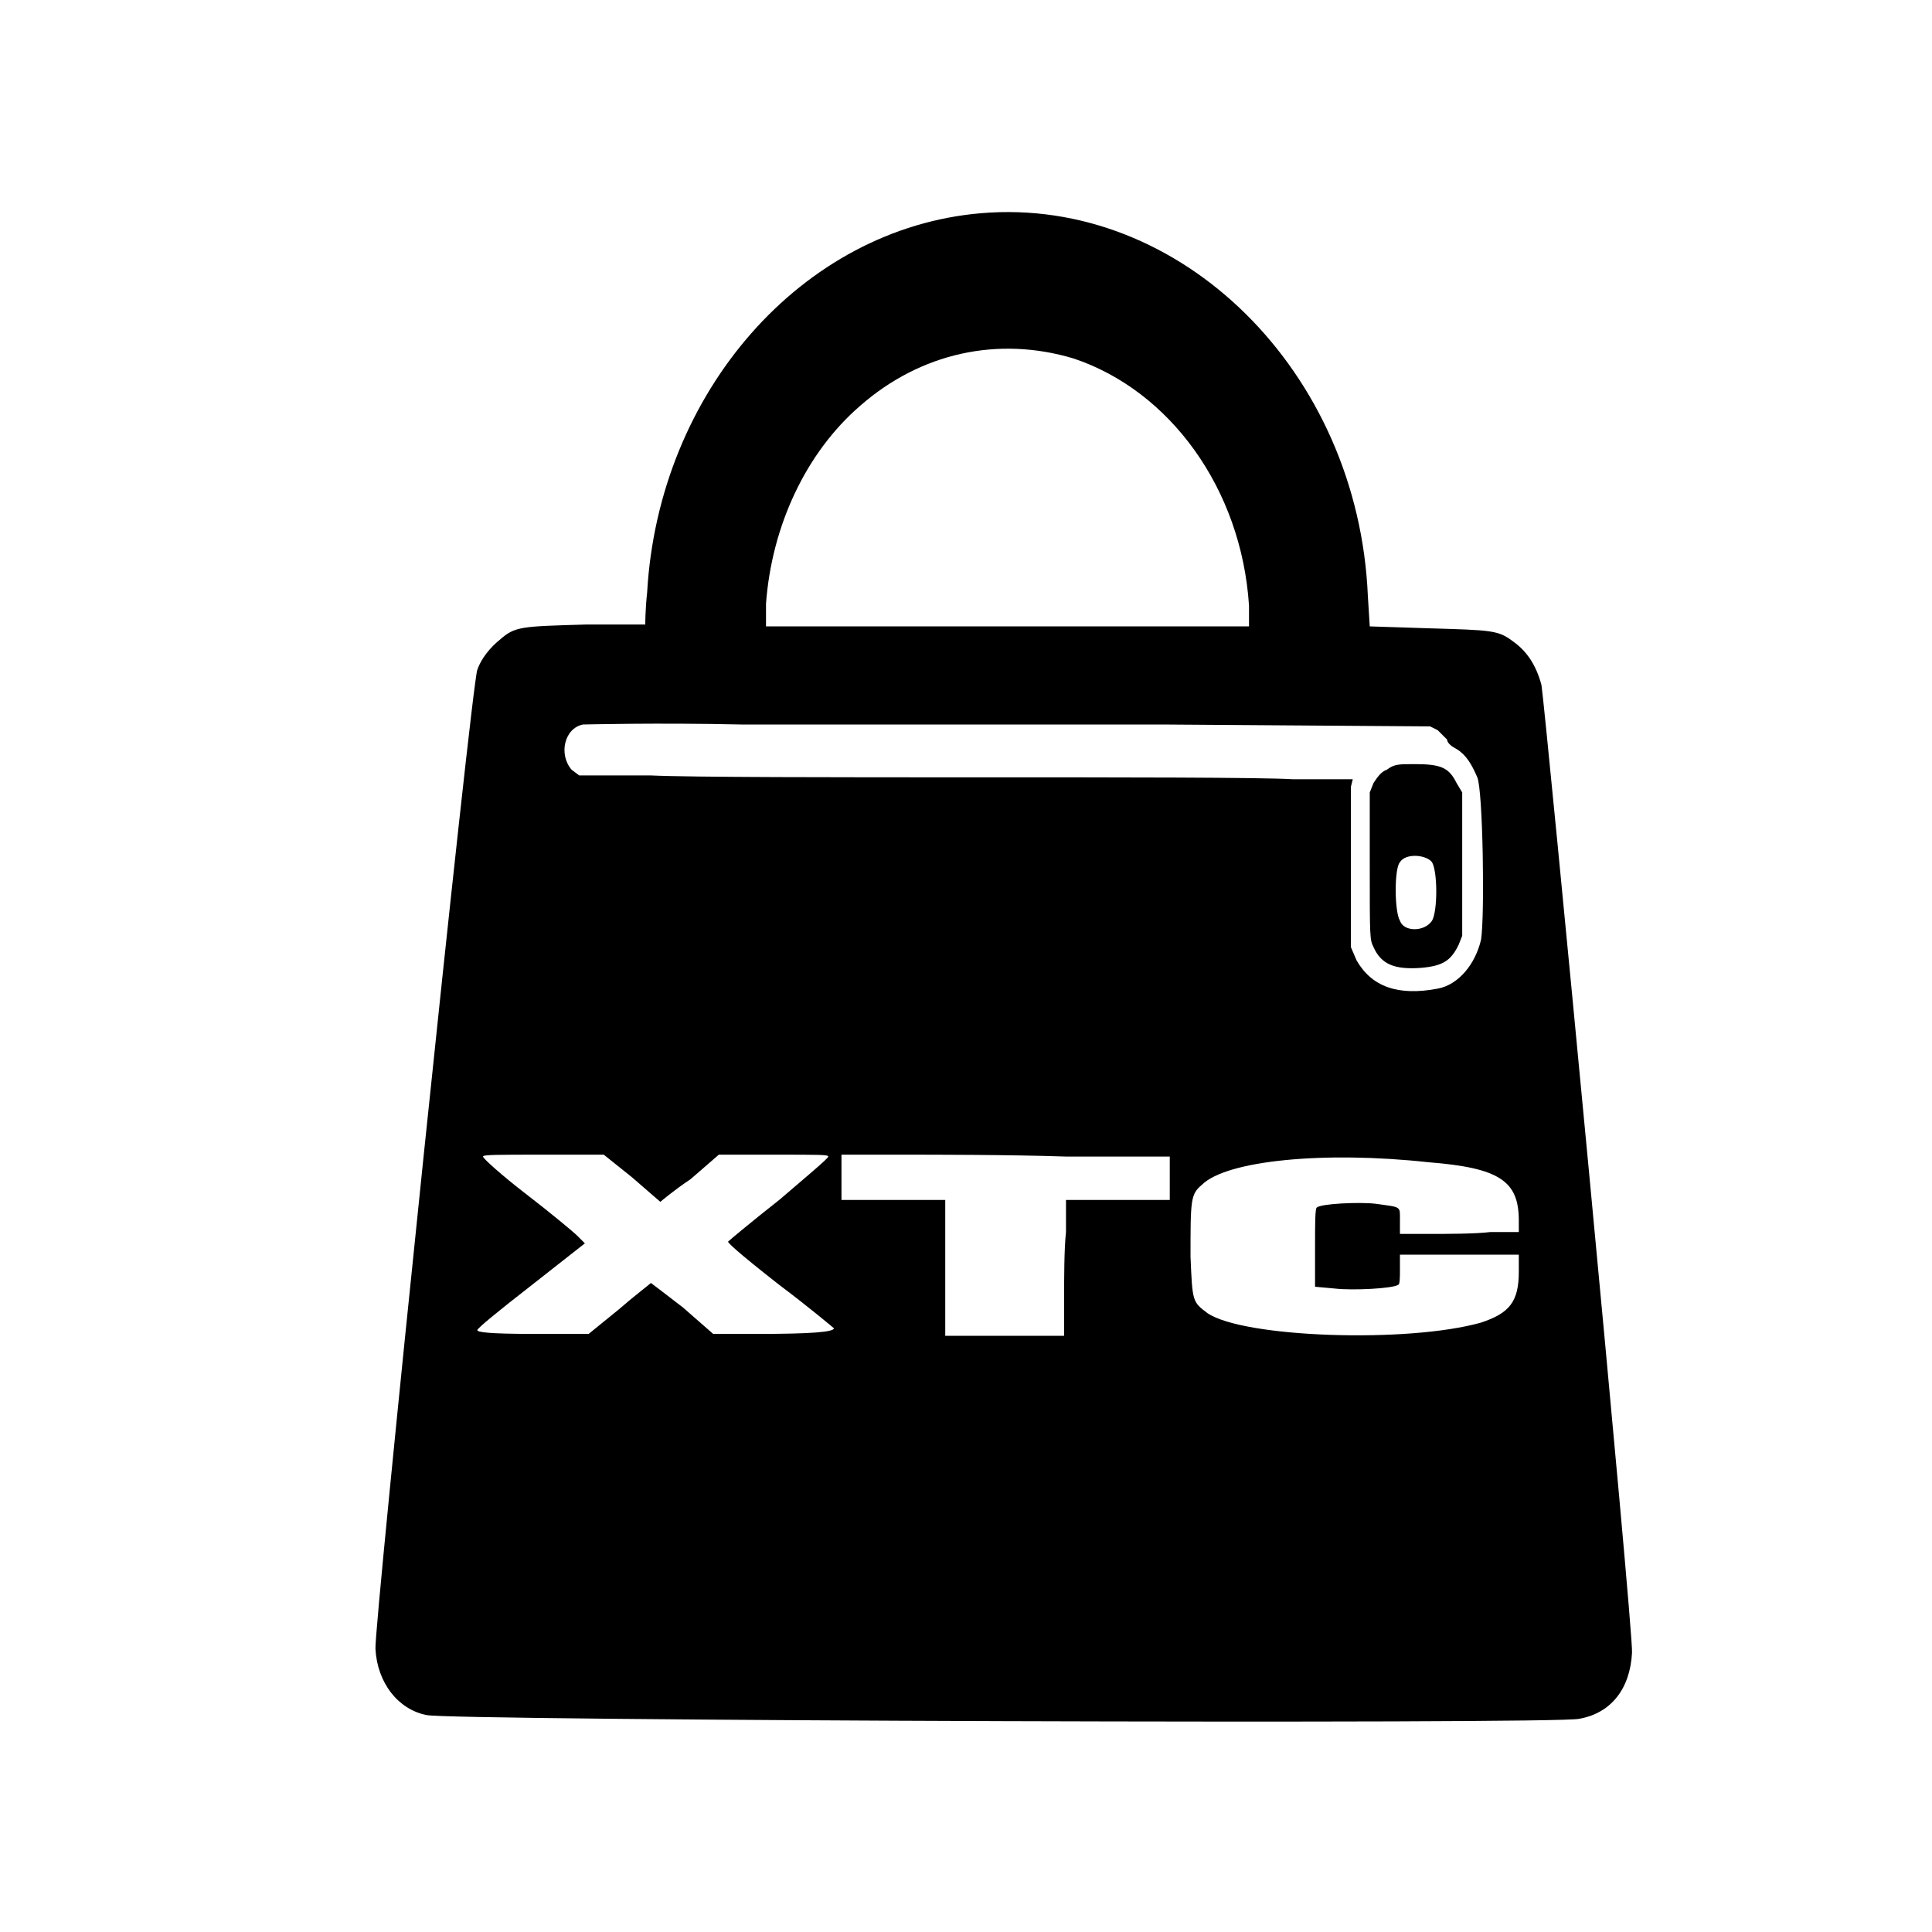
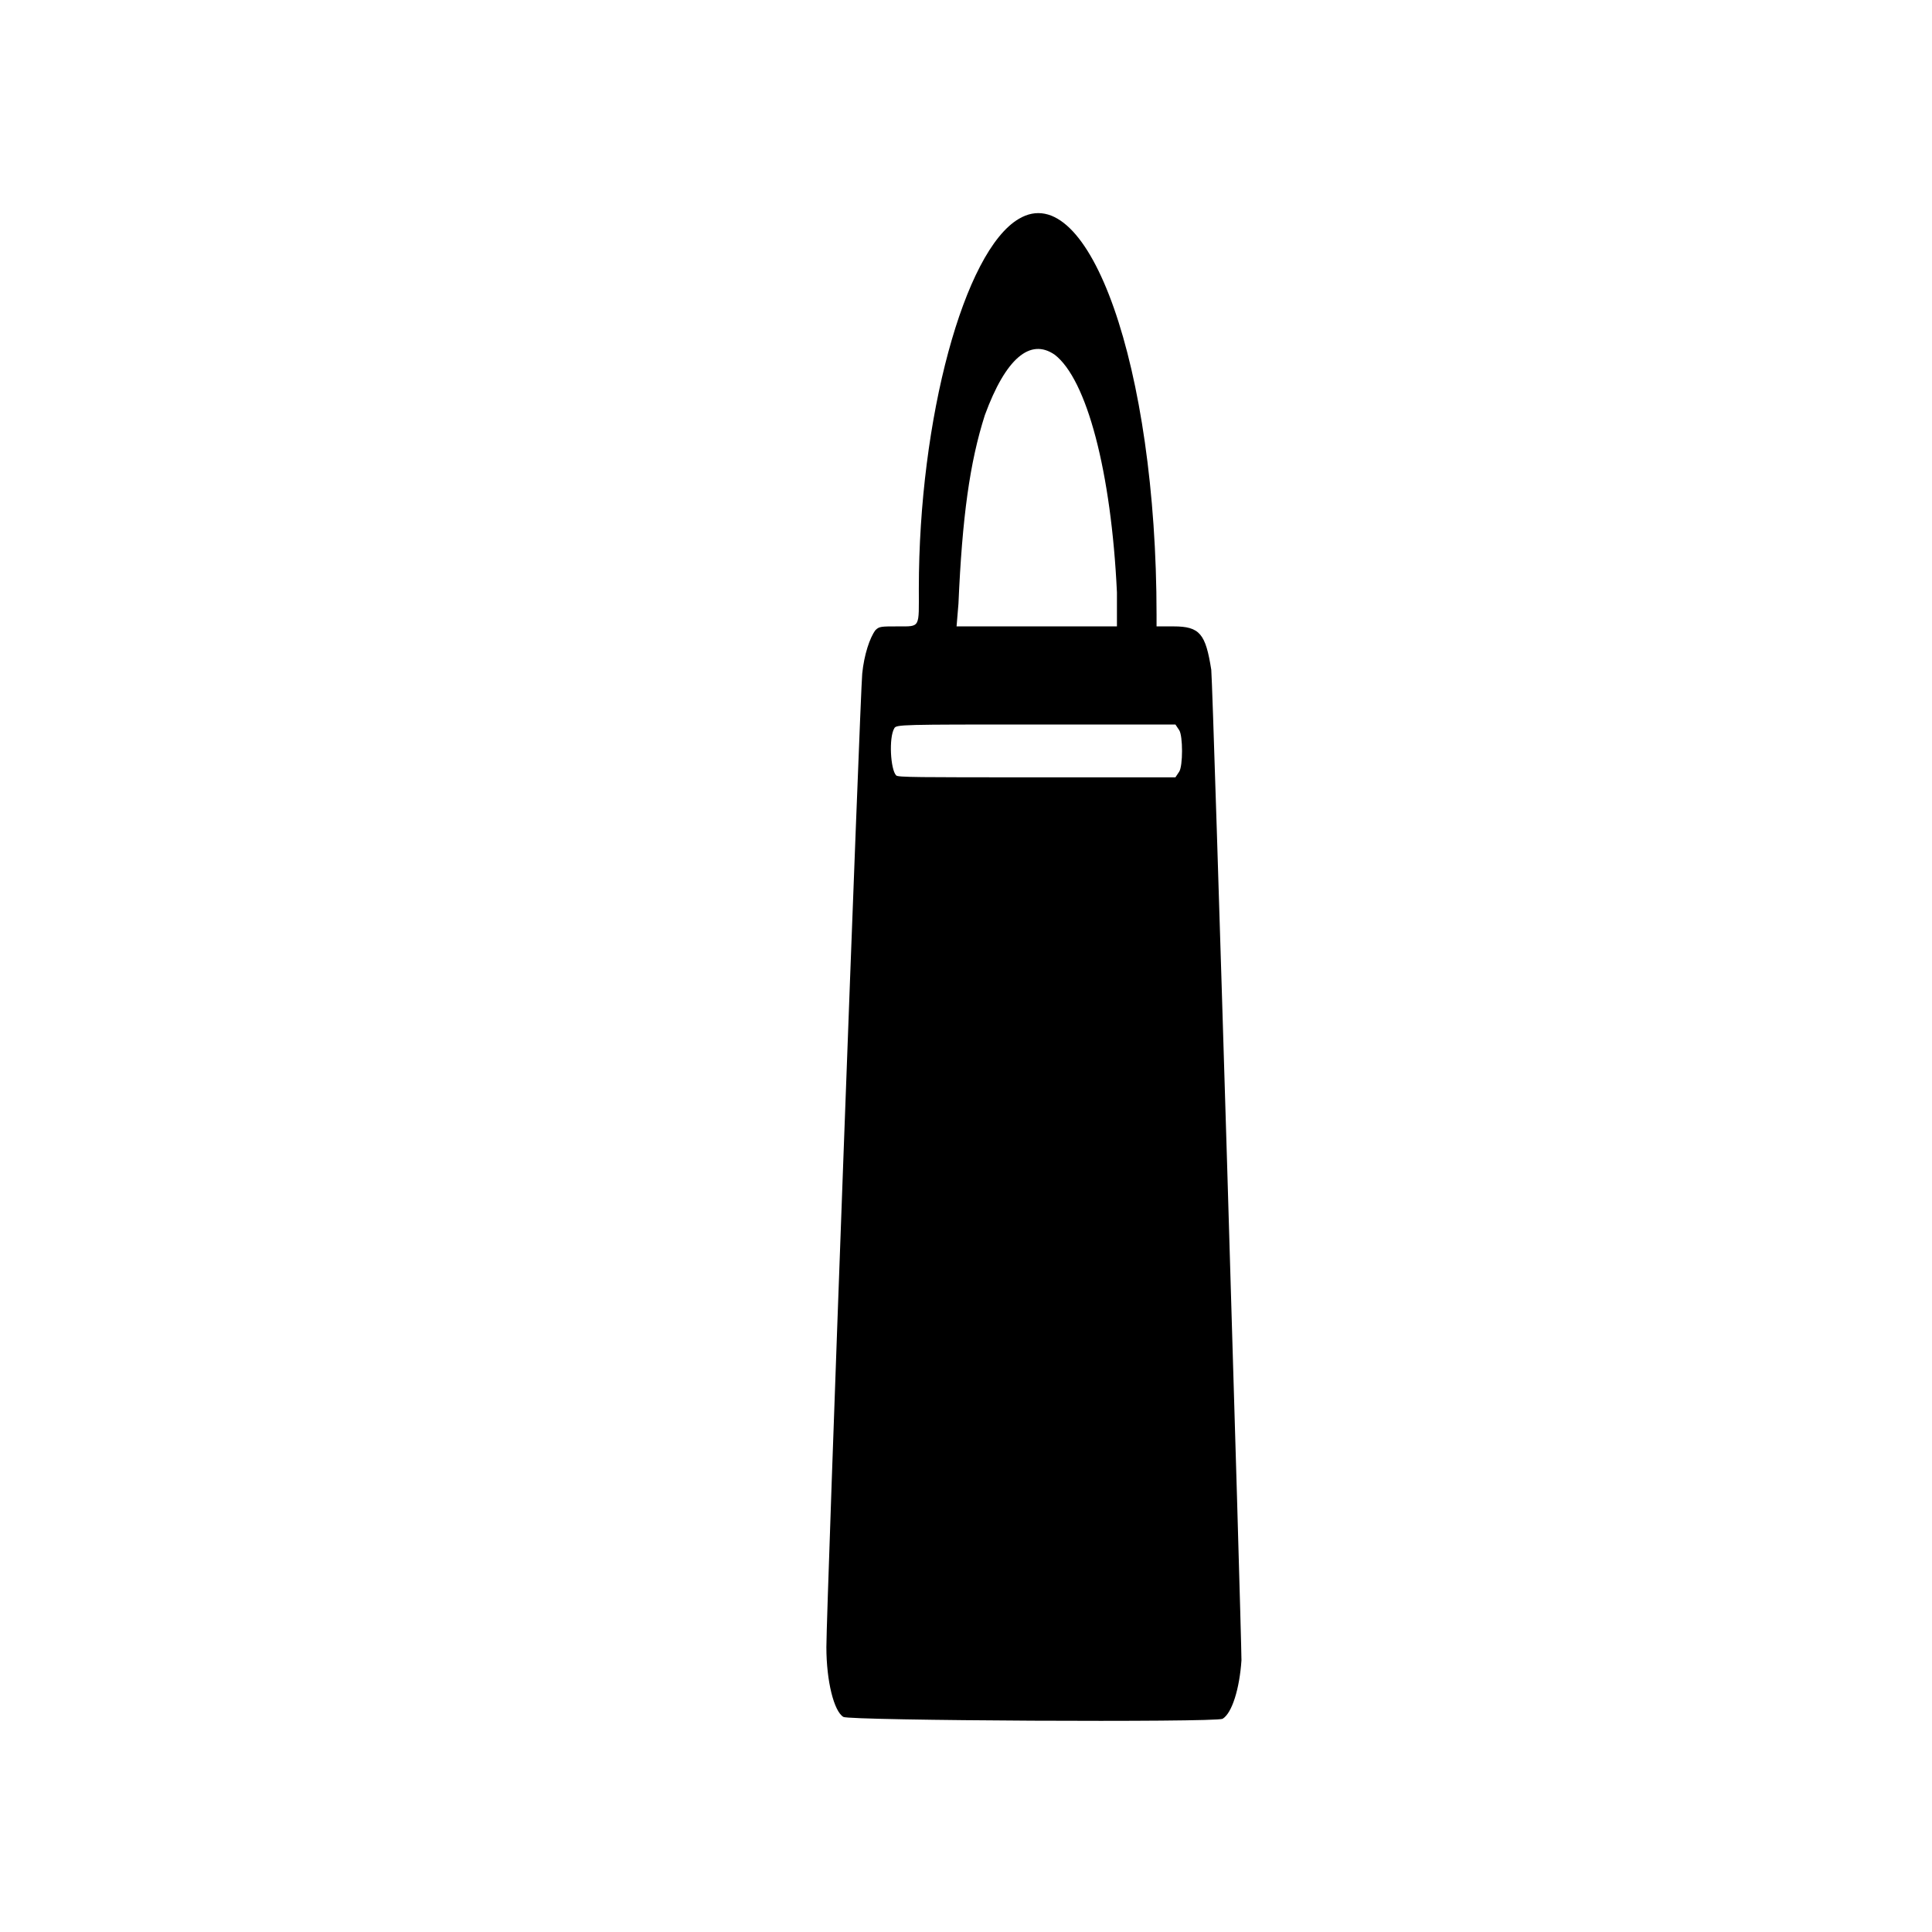
<svg xmlns="http://www.w3.org/2000/svg" version="1.0" width="512" height="512" viewBox="0 0 512 512" preserveAspectRatio="xMidYMid meet">
  <g transform="translate(0,512) scale(0.5,-0.5)" fill="#000000" fill-rule="evenodd" stroke="none">
-     <path d="M520 911 c-95 -8 -171 -95 -177 -201 -1 -9 -1 -17 -1 -17 0 0 -14 0 -31 0 -35 -1 -38 -1 -46 -8 -5 -4 -10 -10 -12 -16 -3 -6 -55 -509 -54 -519 1 -18 12 -32 27 -35 11 -3 600 -5 611 -2 17 3 27 16 28 35 1 10 -46 501 -48 513 -3 11 -8 18 -15 23 -8 6 -11 6 -45 7 l-31 1 -1 16 c-5 119 -99 212 -205 203z m49 -77 c51 -17 89 -69 93 -131 l0 -11 -128 0 -128 0 0 12 c3 41 21 80 50 105 32 28 73 37 113 25z m47 -194 l142 -1 4 -2 c1 -1 4 -4 5 -5 0 -2 3 -4 5 -5 5 -3 8 -8 11 -15 3 -7 4 -73 2 -86 -3 -13 -12 -24 -23 -26 -21 -4 -35 1 -43 15 l-3 7 0 41 c0 22 0 42 0 44 l1 4 -32 0 c-17 1 -92 1 -166 1 -75 0 -153 0 -174 1 l-38 0 -4 3 c-7 8 -4 22 6 24 1 0 39 1 84 0 44 0 145 0 223 0z m-281 -240 c8 -7 15 -13 15 -13 0 0 7 6 16 12 l15 13 29 0 c25 0 29 0 29 -1 0 -1 -12 -11 -26 -23 -14 -11 -26 -21 -27 -22 -1 0 4 -5 27 -23 16 -12 29 -23 29 -23 0 -2 -12 -3 -40 -3 l-24 0 -16 14 c-9 7 -17 13 -17 13 -1 -1 -9 -7 -17 -14 l-16 -13 -29 0 c-25 0 -30 1 -30 2 0 1 11 10 29 24 l28 22 -4 4 c-2 2 -14 12 -27 22 -13 10 -23 19 -23 20 0 1 7 1 32 1 l32 0 15 -12z m230 11 l55 0 0 -12 0 -11 -28 0 -27 0 0 -17 c-1 -9 -1 -25 -1 -36 l0 -19 -31 0 -32 0 0 36 0 36 -27 0 -28 0 0 12 0 12 32 0 c18 0 57 0 87 -1z m192 -3 c38 -3 48 -10 48 -31 l0 -6 -15 0 c-8 -1 -23 -1 -32 -1 l-16 0 0 7 c0 8 1 7 -13 9 -9 1 -29 0 -31 -2 -1 0 -1 -9 -1 -21 l0 -21 11 -1 c9 -1 30 0 33 2 1 0 1 4 1 8 l0 8 32 0 31 0 0 -9 c0 -16 -5 -22 -20 -27 -39 -11 -126 -8 -145 5 -8 6 -8 6 -9 30 0 30 0 33 6 38 13 13 65 18 120 12z" />
-     <path d="M735 616 c-3 -1 -5 -4 -7 -7 l-2 -5 0 -39 c0 -38 0 -39 2 -43 4 -9 11 -12 25 -11 12 1 16 4 20 12 l2 5 0 38 0 38 -3 5 c-4 8 -8 10 -22 10 -9 0 -11 0 -15 -3z m24 -49 c3 -5 3 -26 0 -31 -4 -6 -15 -6 -17 0 -3 5 -3 28 0 31 3 5 14 4 17 0z" />
+     <path d="M540 908 c-29 -17 -53 -106 -53 -196 0 -21 1 -20 -11 -20 -9 0 -10 0 -12 -2 -3 -4 -6 -13 -7 -23 -1 -9 -19 -496 -19 -516 0 -18 4 -34 9 -37 3 -2 197 -3 201 -1 5 3 9 16 10 31 0 14 -15 514 -16 525 -3 19 -6 23 -20 23 l-9 0 0 6 c0 132 -36 232 -73 210z m19 -72 c17 -13 30 -62 33 -126 l0 -18 -42 0 -43 0 1 12 c2 46 6 75 14 100 11 30 24 41 37 32z m66 -199 c2 -3 2 -19 0 -22 l-2 -3 -73 0 c-64 0 -74 0 -75 1 -3 3 -4 20 -1 25 1 2 4 2 75 2 l74 0 2 -3z" />
  </g>
</svg>
